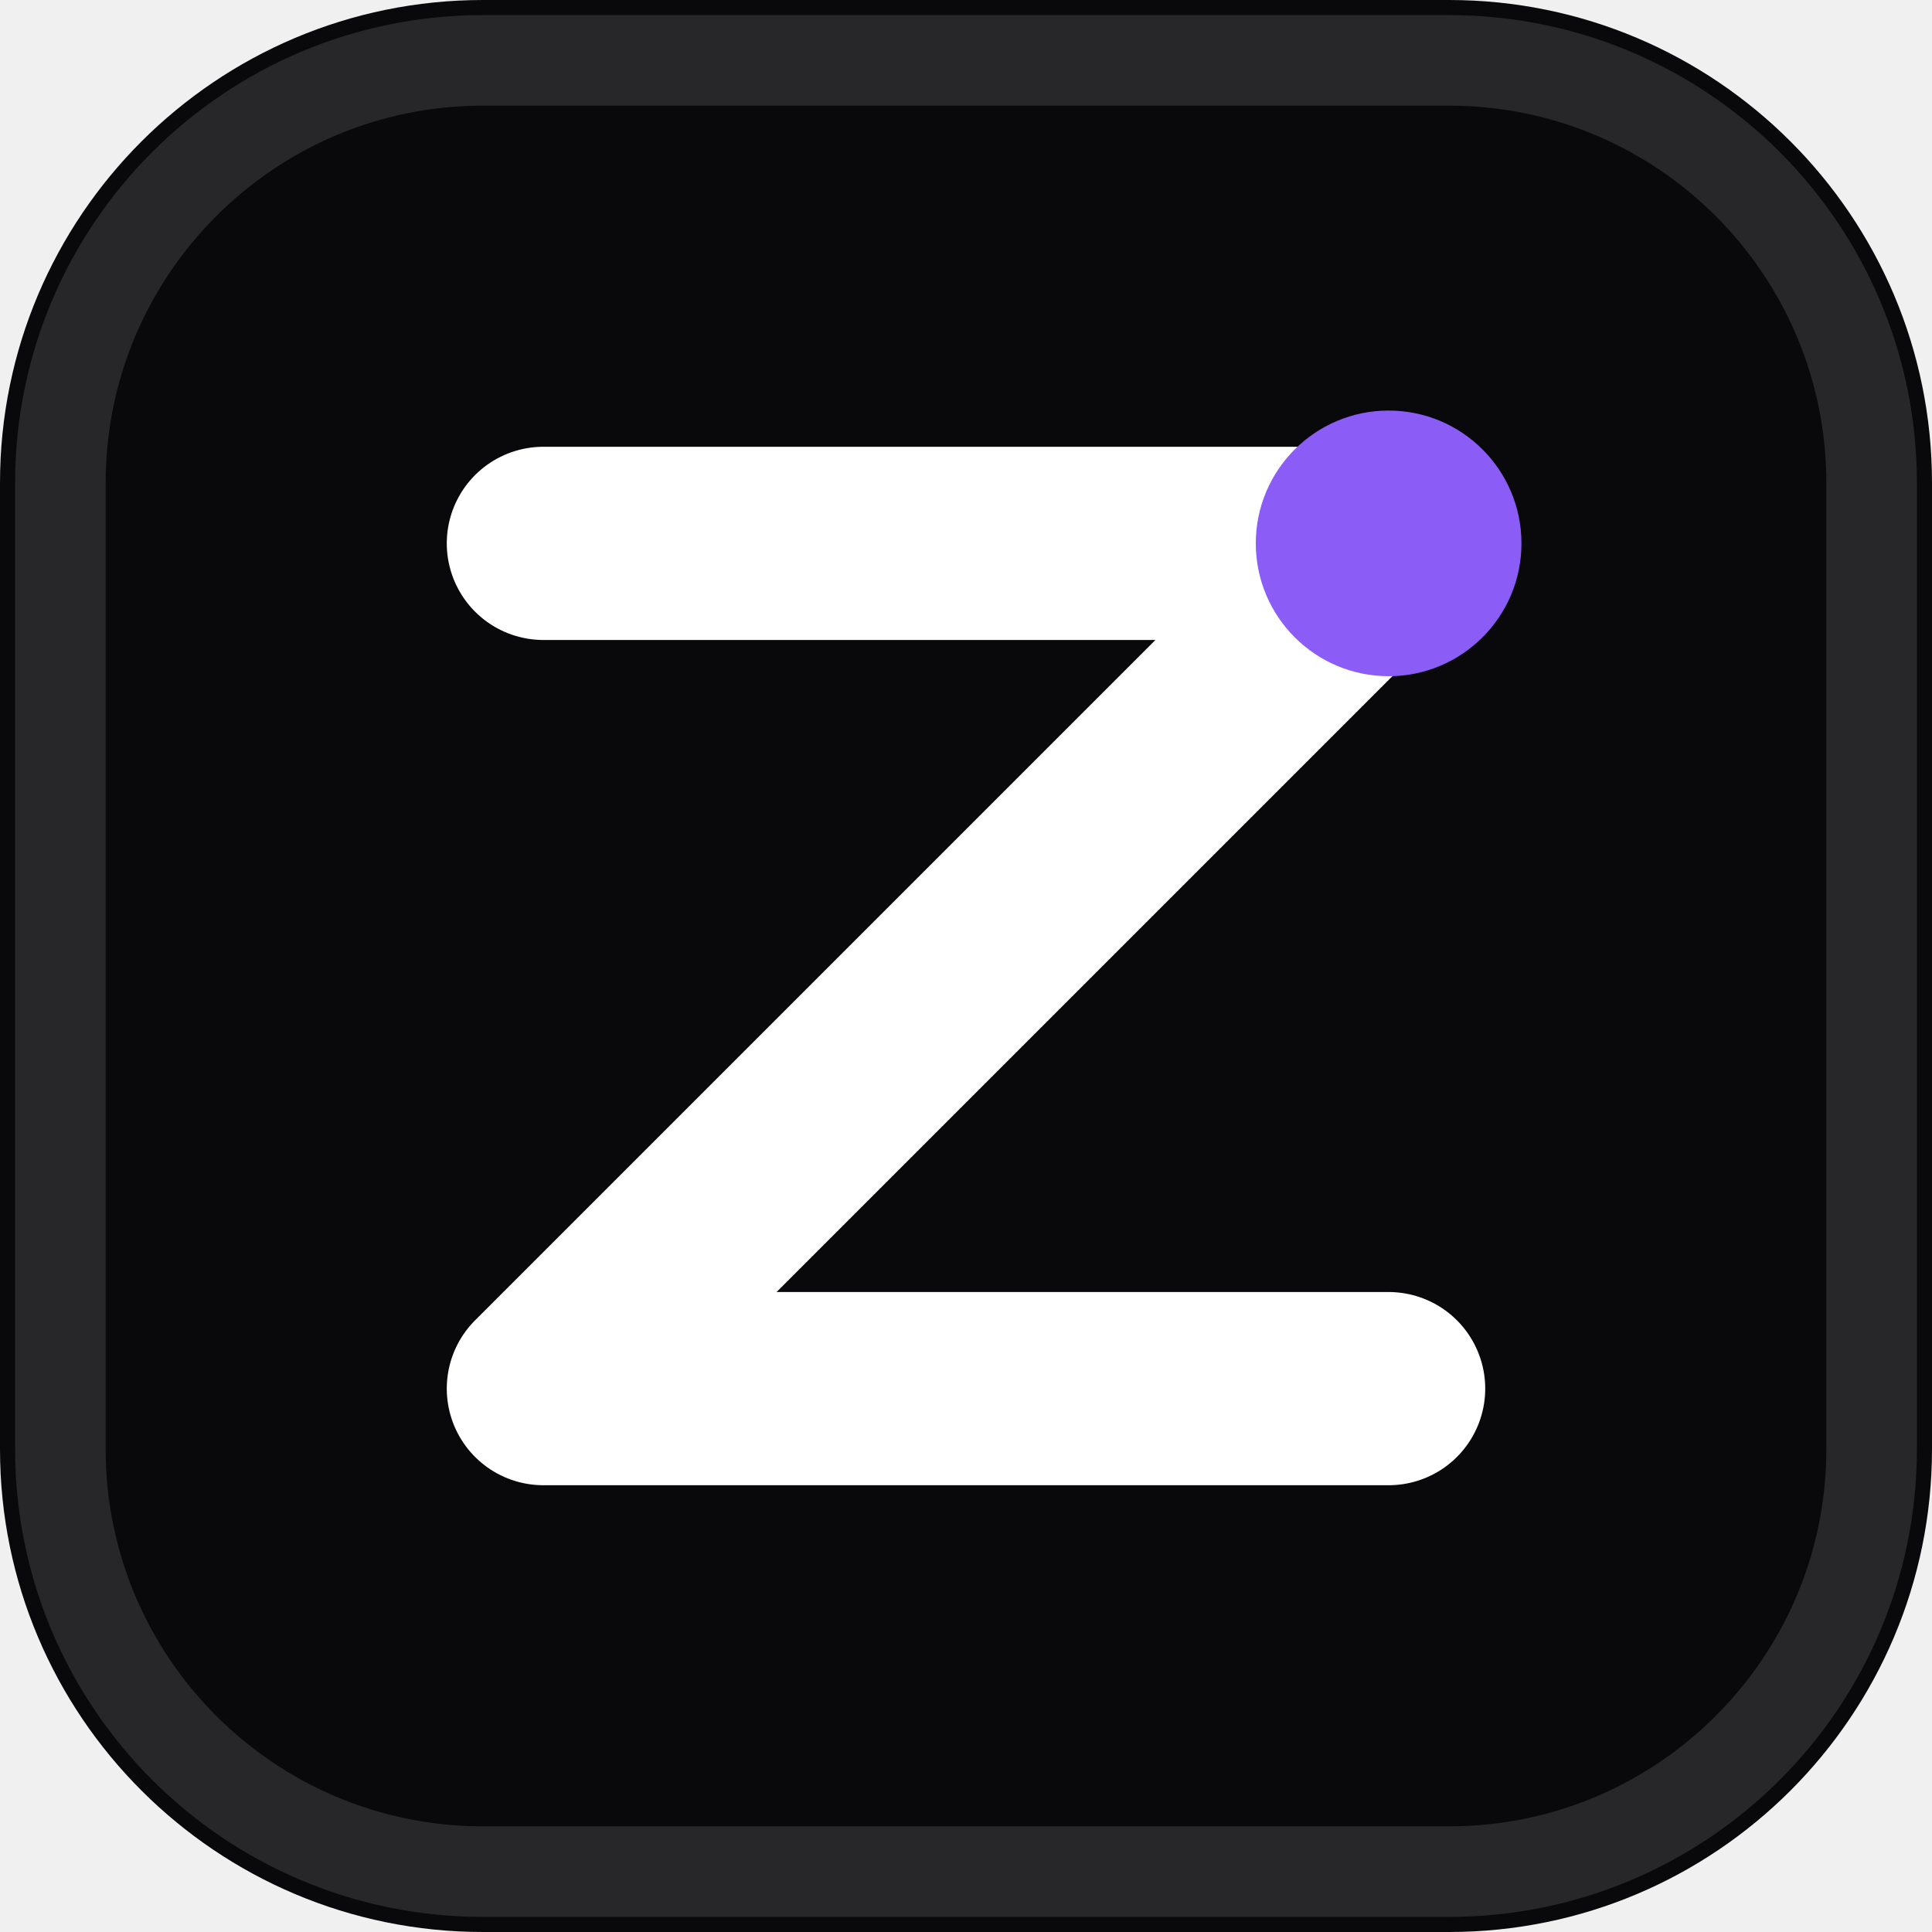
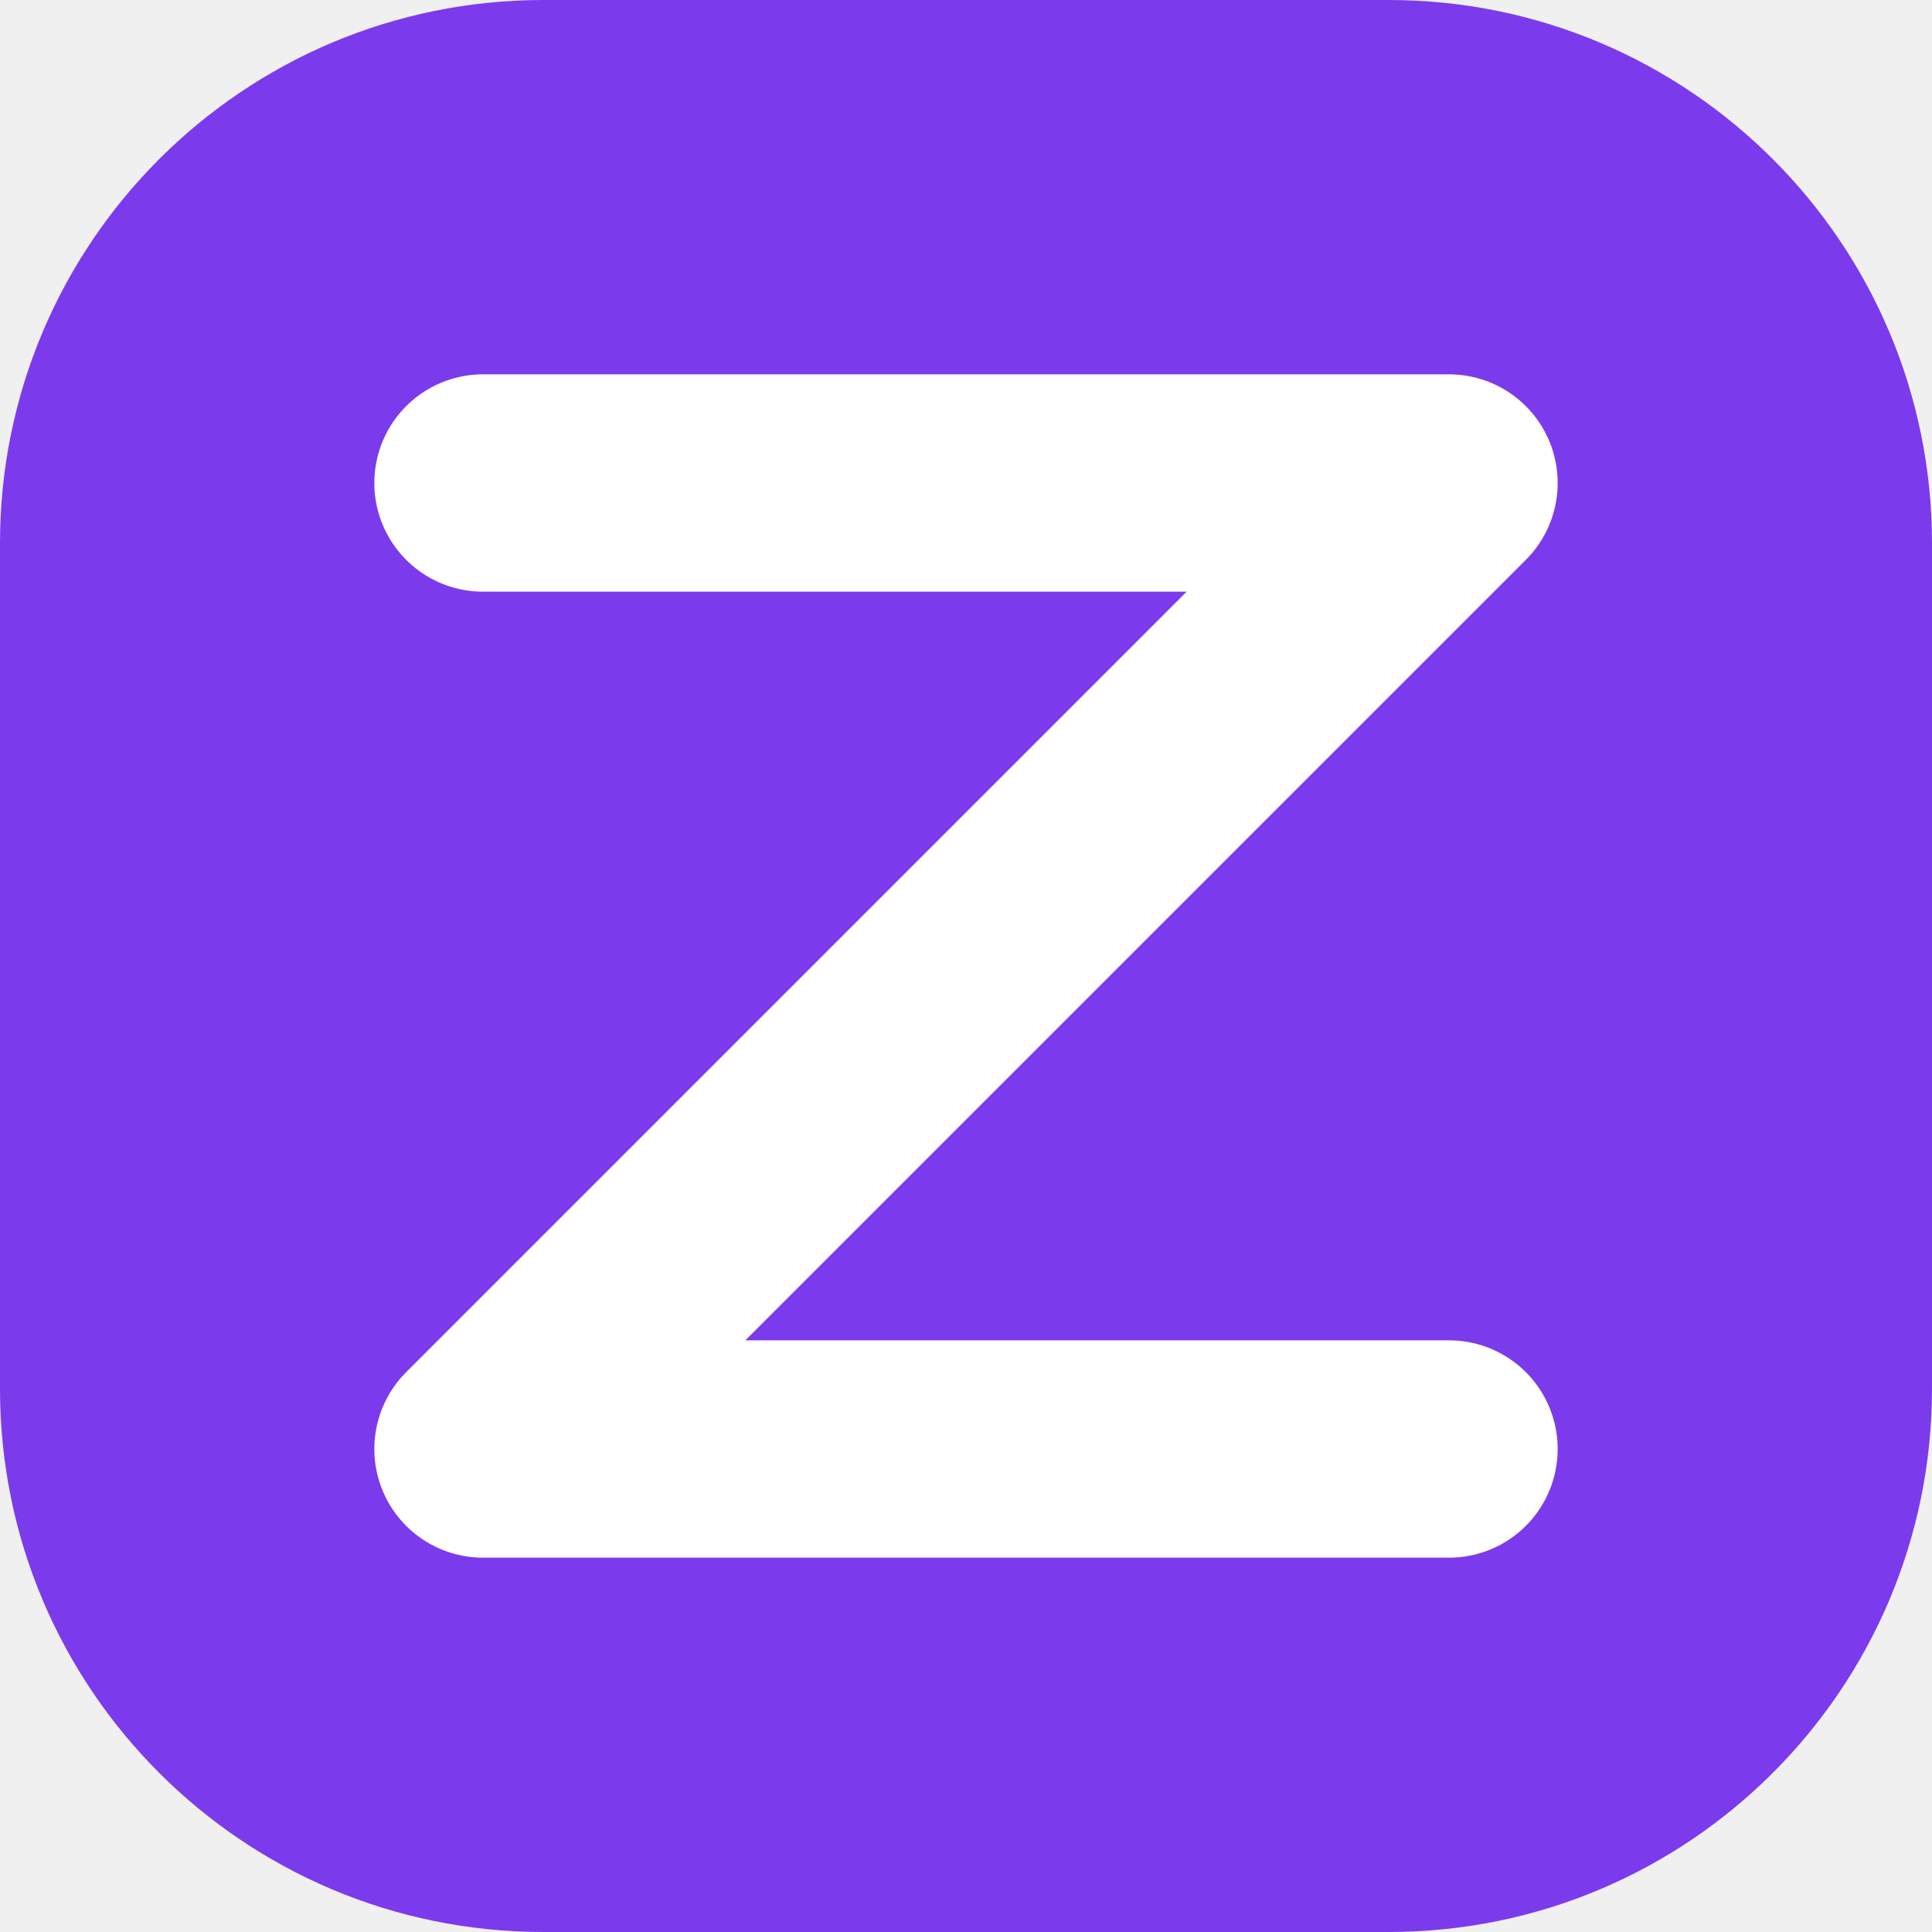
<svg xmlns="http://www.w3.org/2000/svg" viewBox="0 0 32 32">
-   <rect width="32" height="32" rx="8" fill="#09090B" />
-   <rect x="1" y="1" width="30" height="30" rx="7" fill="none" stroke="#27272A" stroke-width="1.5" />
-   <path d="M9 9h14L9 23h14" stroke="#FFFFFF" stroke-width="3.2" fill="none" stroke-linecap="round" stroke-linejoin="round" />
-   <circle cx="23" cy="9" r="2.2" fill="#8B5CF6" />
+   <rect width="32" height="32" rx="9" fill="#7C3AED" />
+   <path d="M8 8h16L8 24h16" stroke="#FFFFFF" stroke-width="3.6" fill="none" stroke-linecap="round" stroke-linejoin="round" />
</svg>
